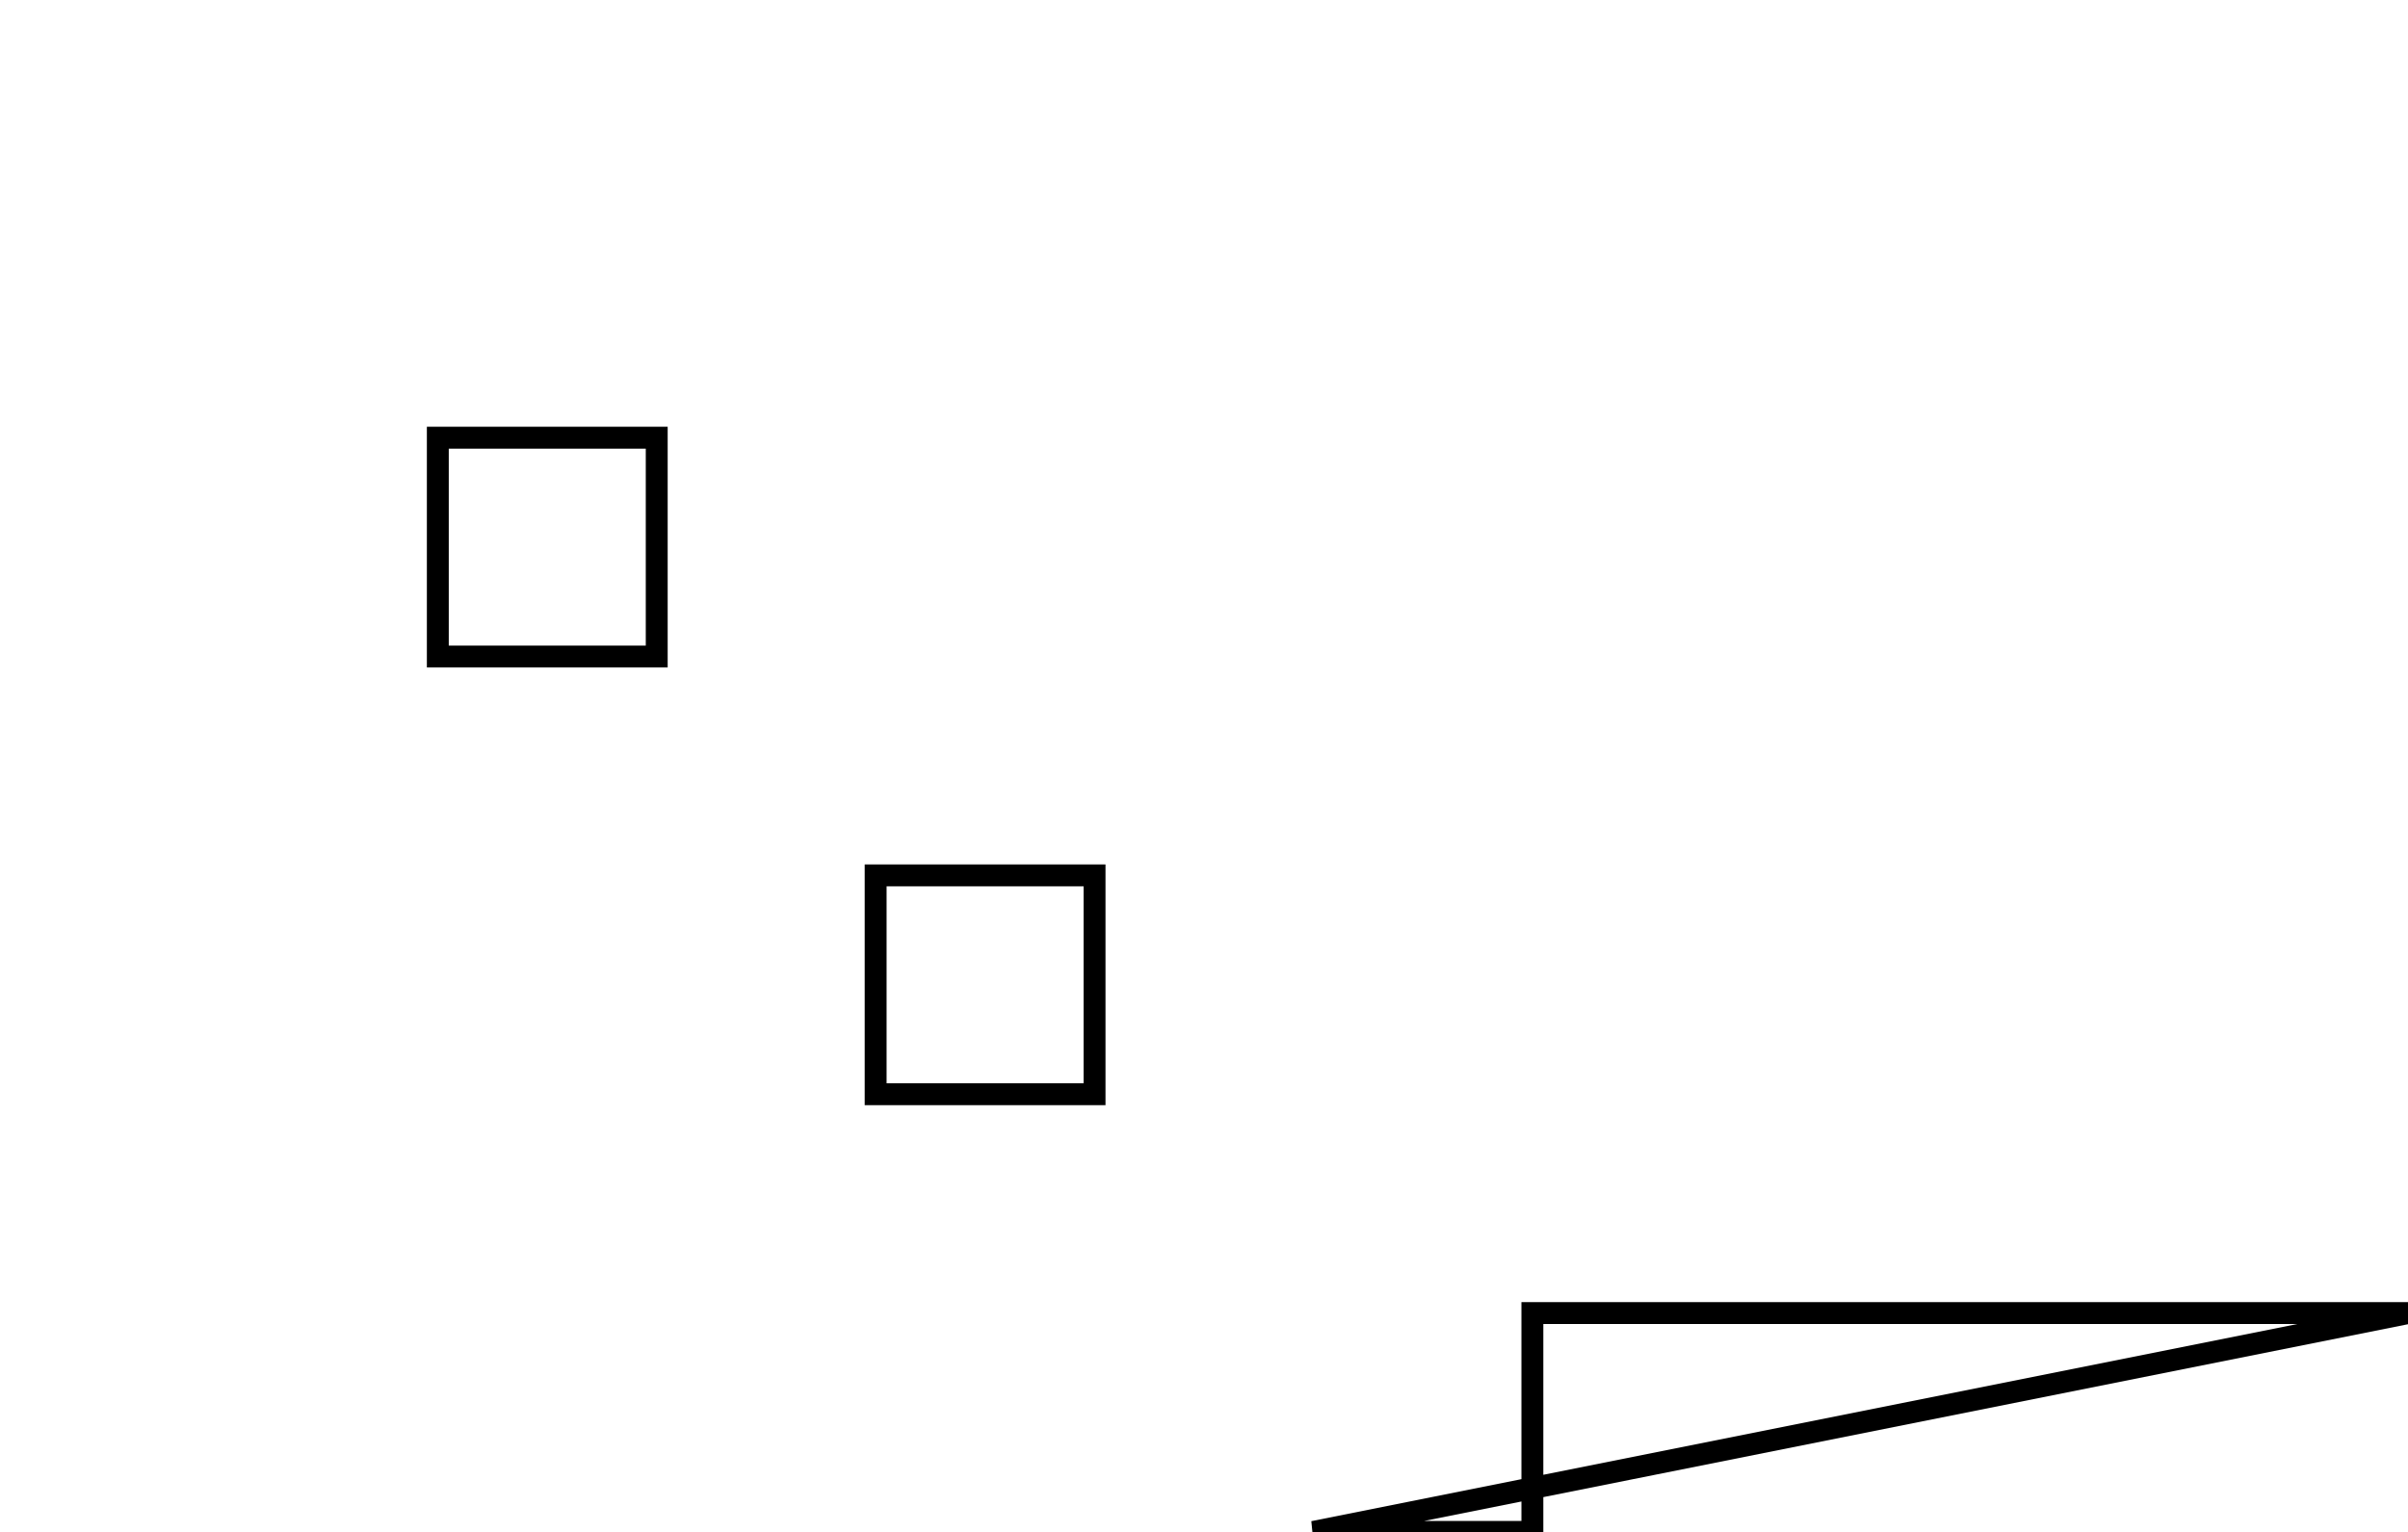
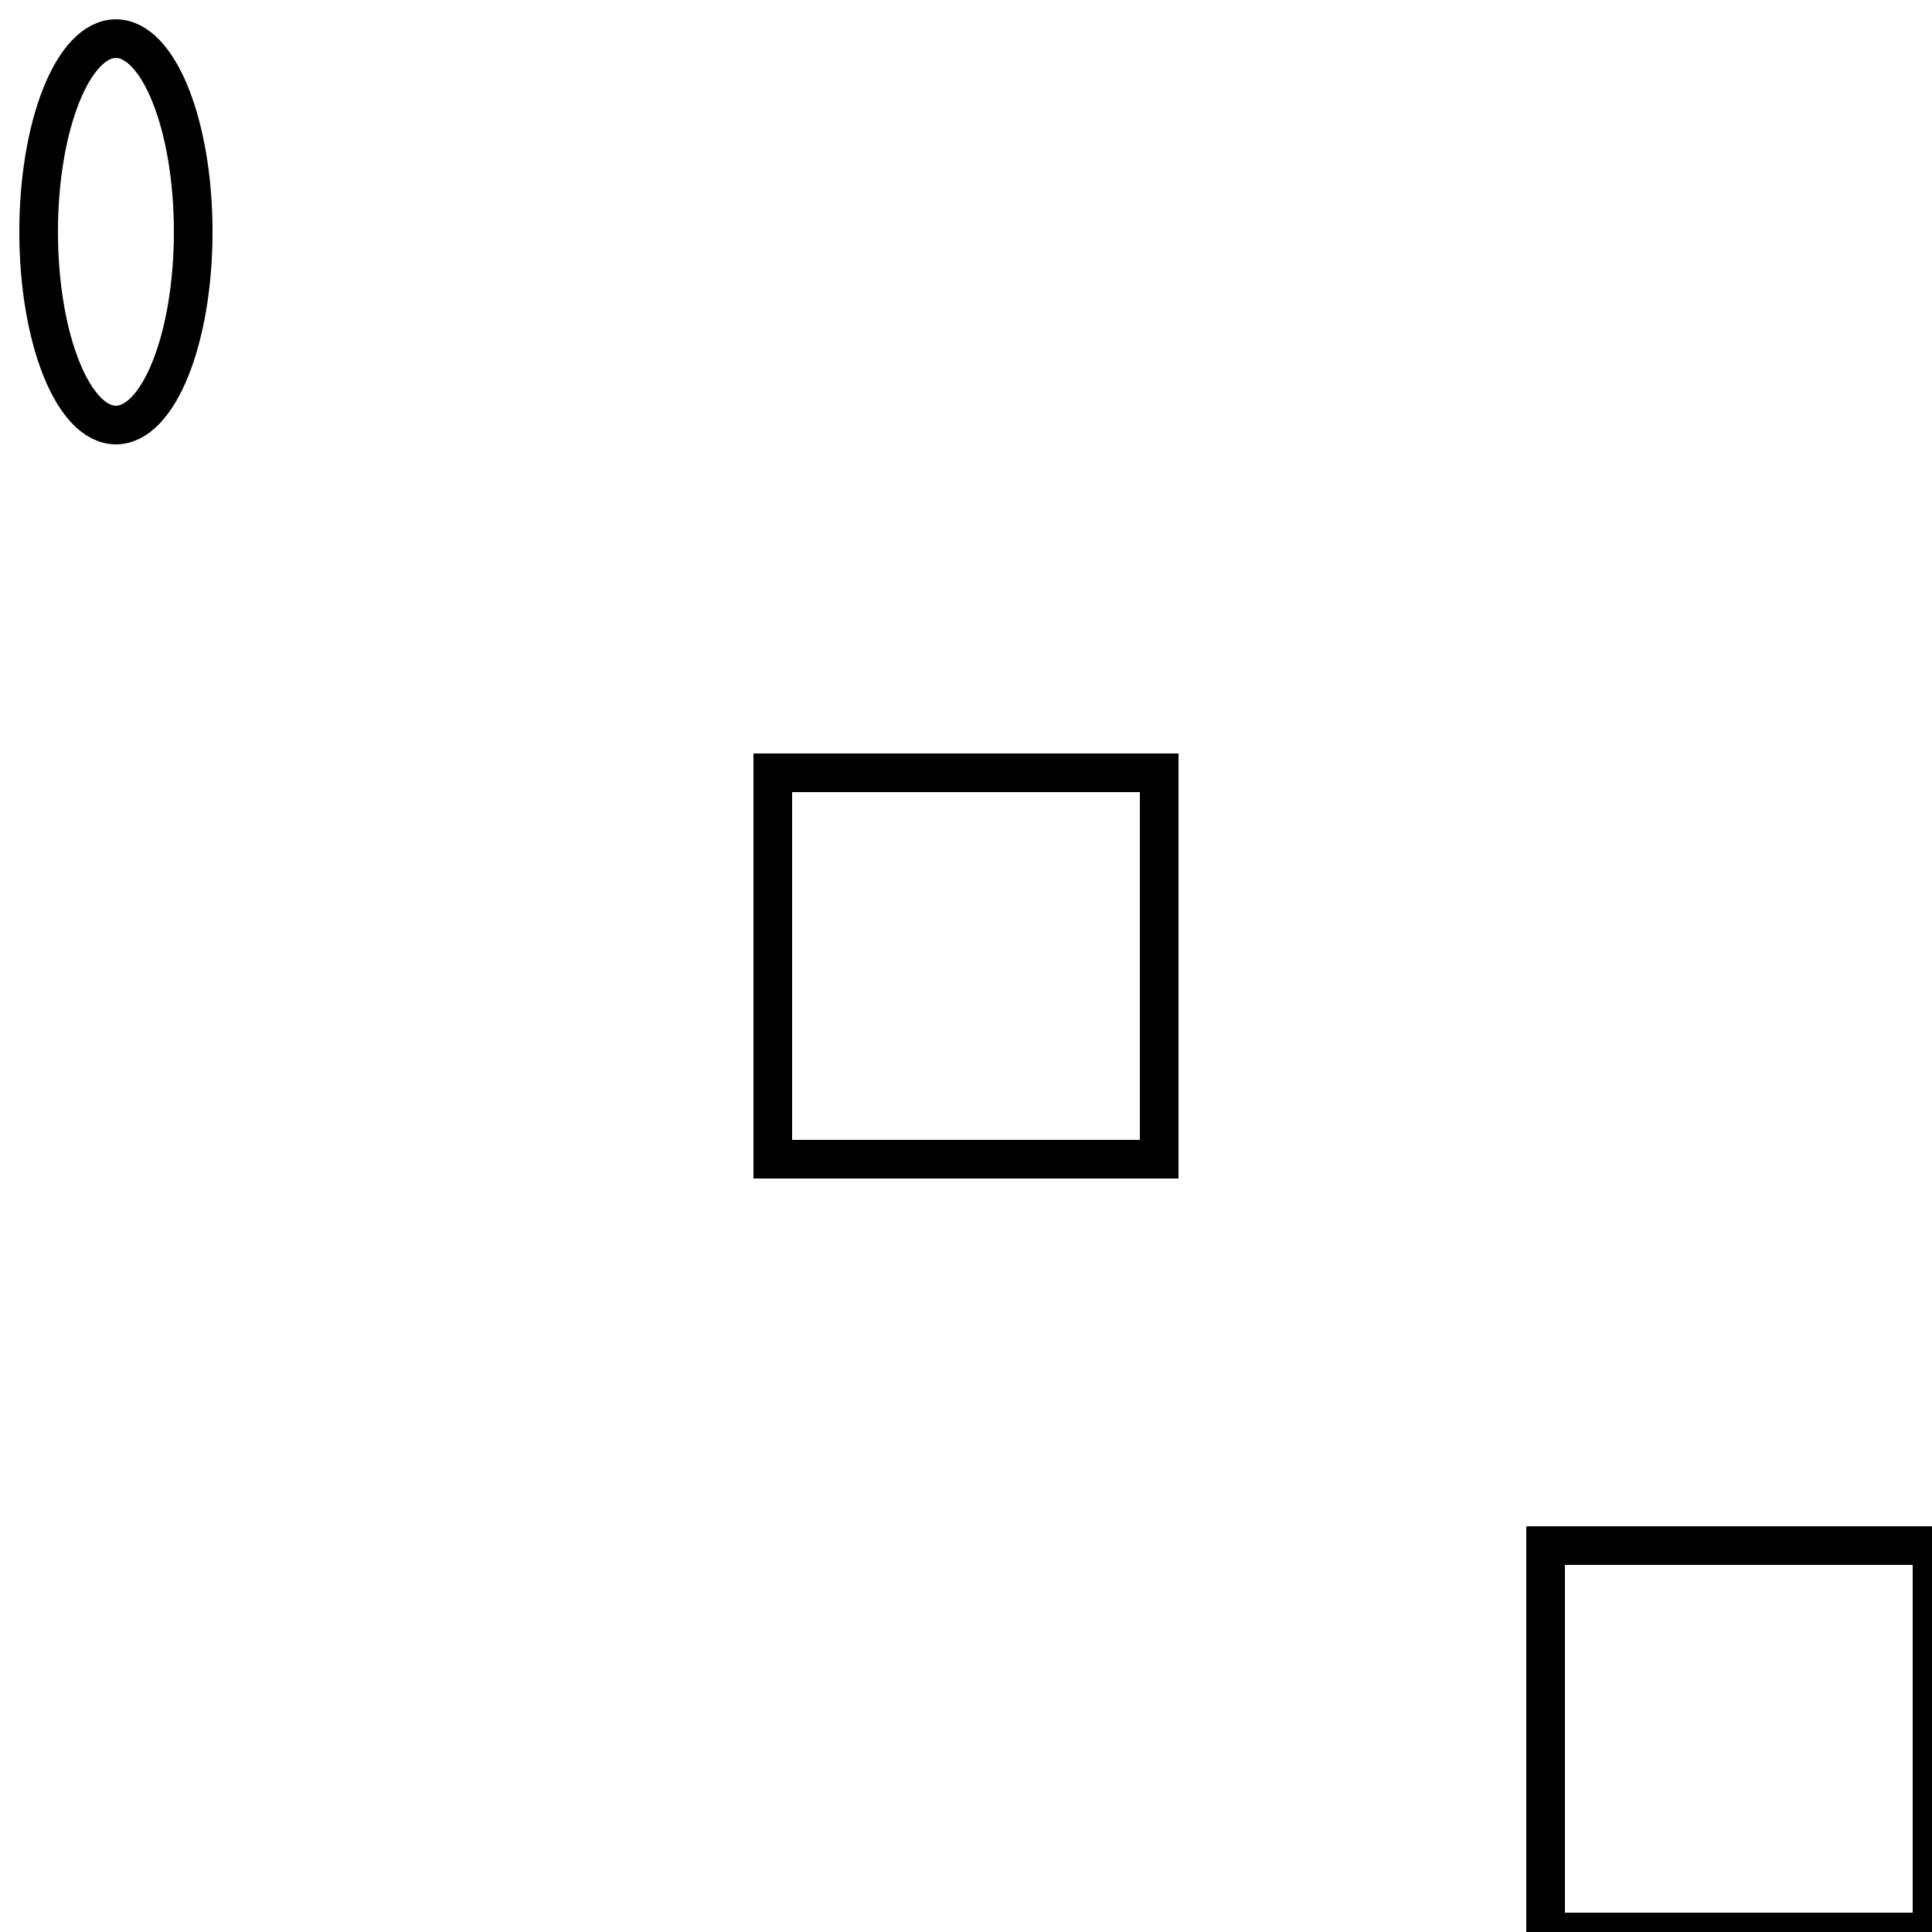
- <svg xmlns="http://www.w3.org/2000/svg" width="110" height="70">
-   <polygon points="110.00,60.00 70.00,60.00 70.00,70.00 60.00,70.00" fill="none" stroke="black" />
-   <polygon points="20.00,20.00 30.00,20.00 30.00,30.00 20.00,30.00" fill="none" stroke="black" />
-   <polygon points="40.00,40.00 50.00,40.00 50.00,50.00 40.00,50.00" fill="none" stroke="black" />
+ <svg xmlns="http://www.w3.org/2000/svg" width="50.00" height="50.00">
+   <ellipse cx="3.00" cy="6.00" rx="2.00" ry="5.00" style="fill:none;stroke:black;stroke-width:1,00" />
+   <polygon points="20.00,20.00 30.00,20.00 30.00,30.00 20.00,30.00" style="fill:none;stroke:black;stroke-width:1,00" />
+   <polygon points="40.00,40.00 50.00,40.00 50.00,50.00 40.00,50.00" style="fill:none;stroke:black;stroke-width:1,00" />
</svg>
